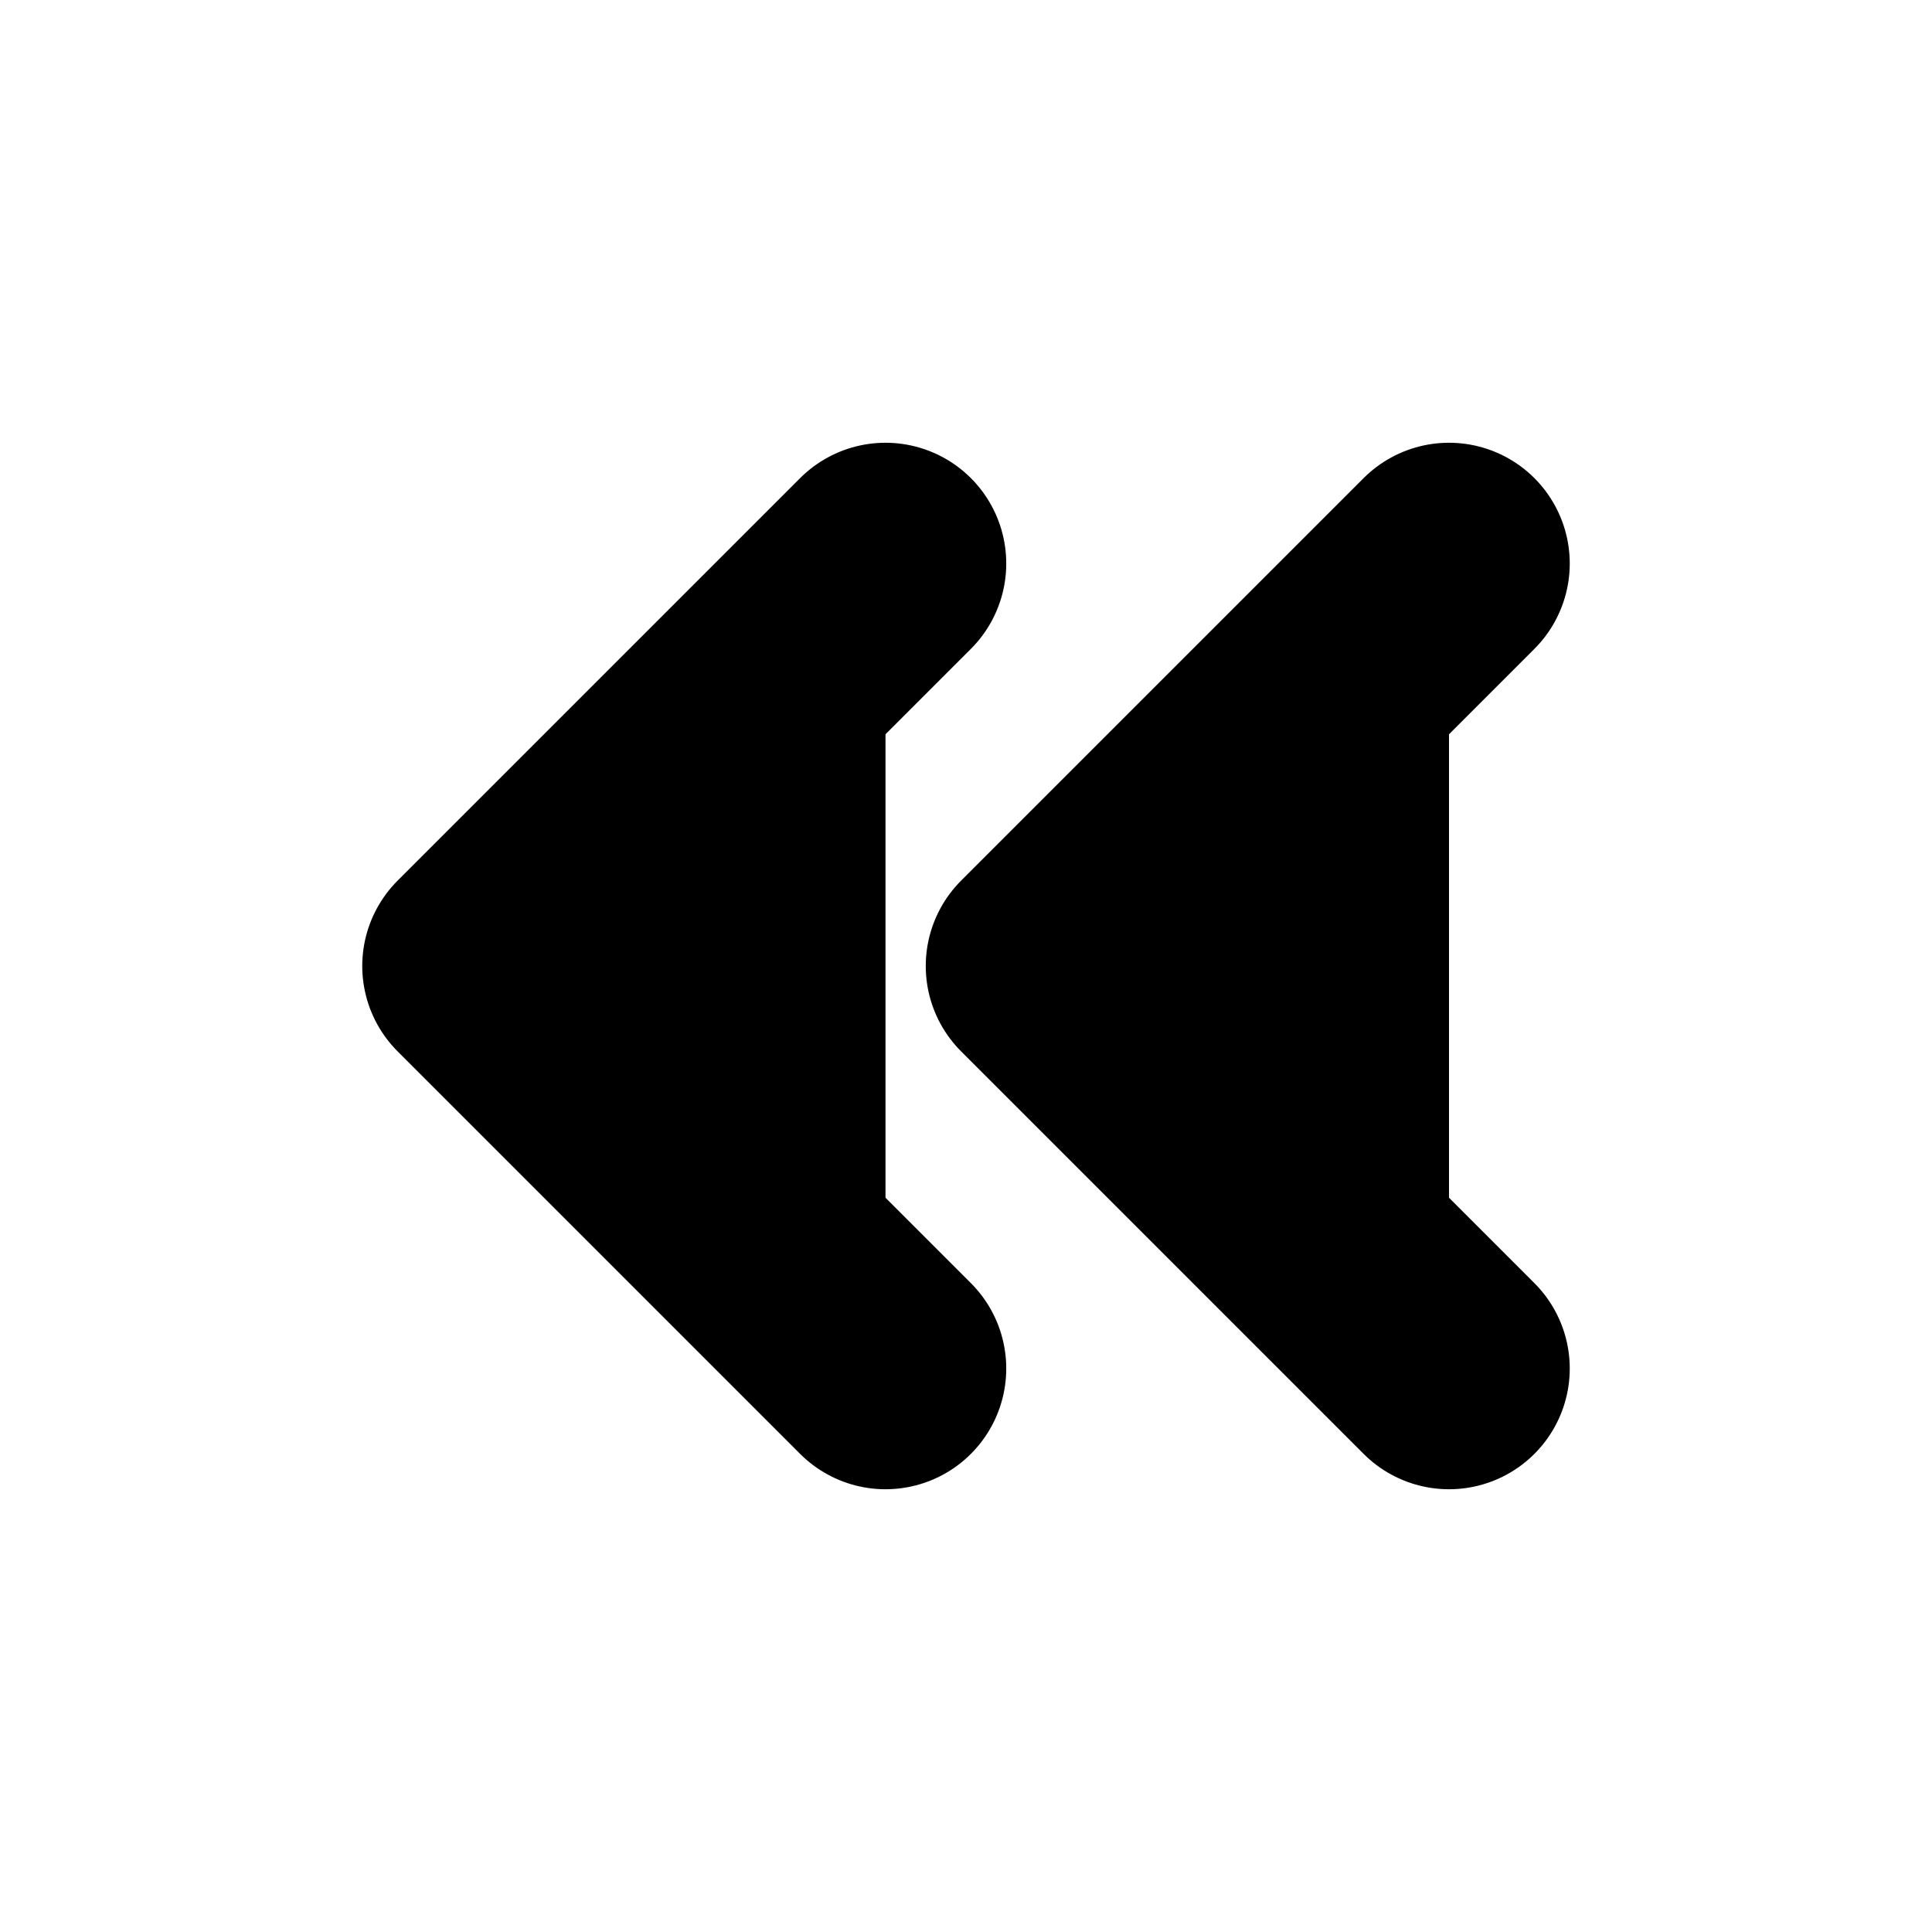
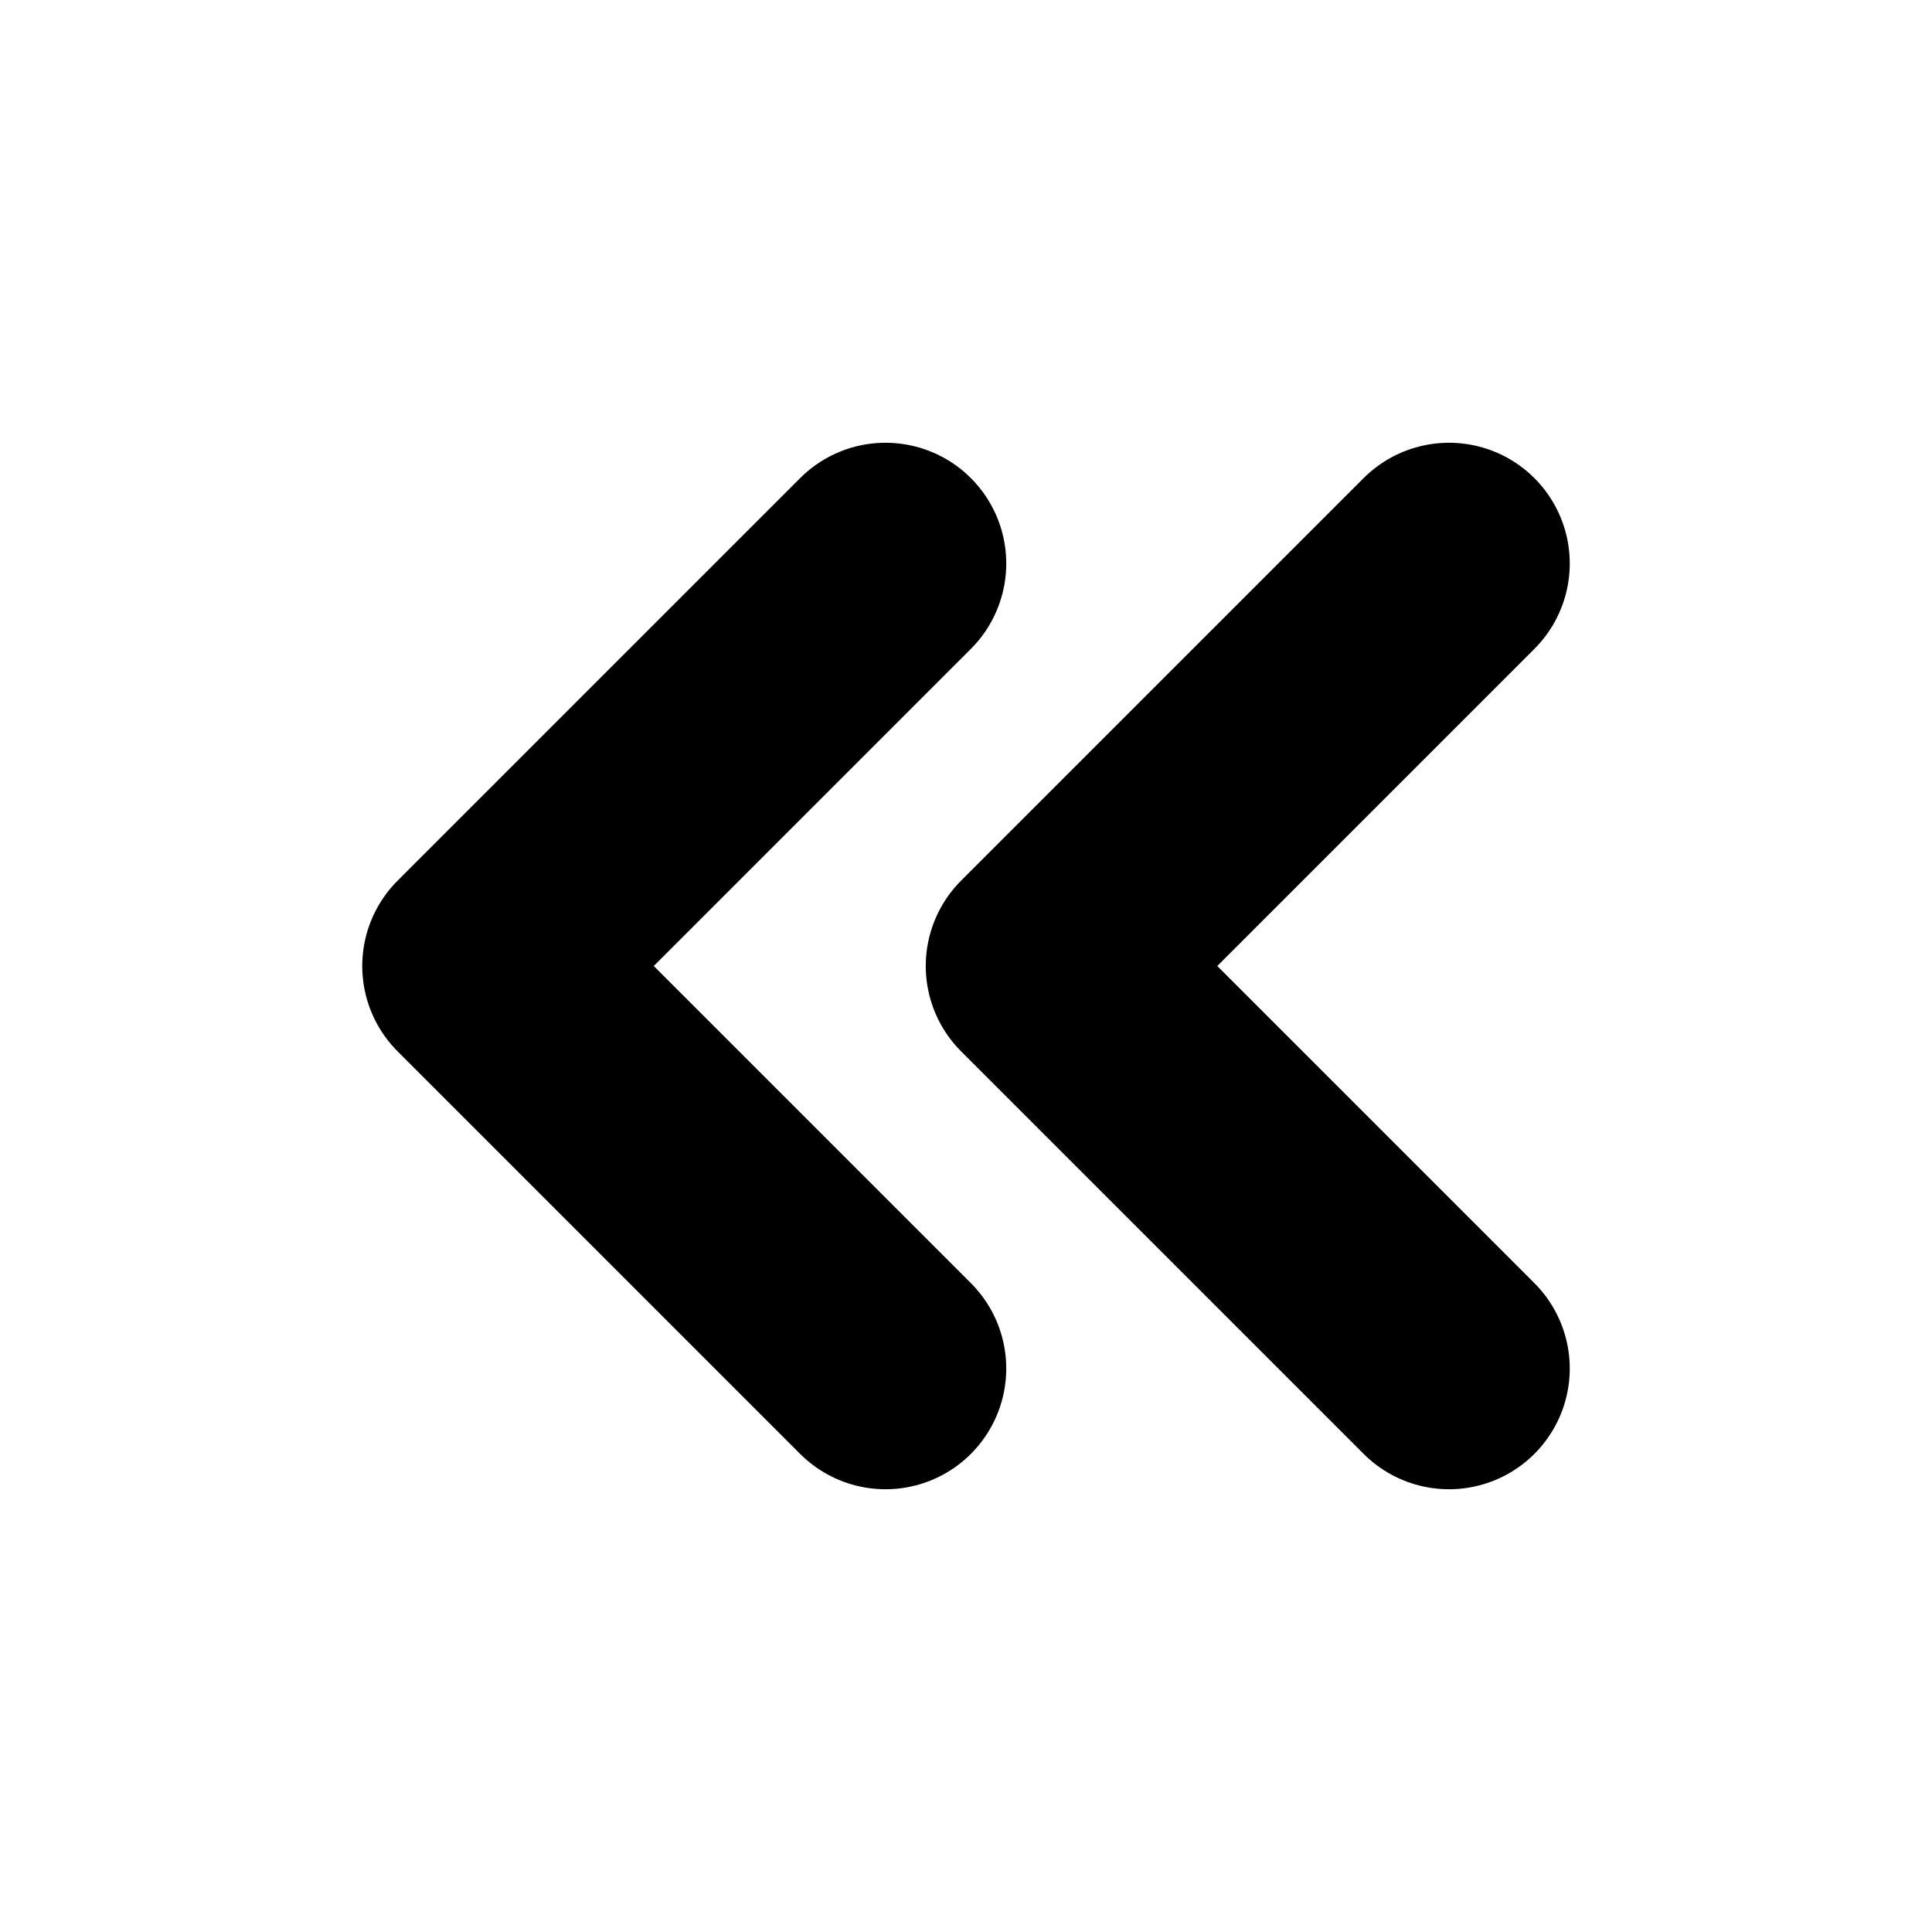
- <svg xmlns="http://www.w3.org/2000/svg" width="1em" height="1em">
-   <g id="tuiIconChevronsLeft">
-     <svg x="50%" y="50%" width="1em" height="1em" overflow="visible" viewBox="0 0 16 16">
-       <svg x="-8" y="-8">
-         <svg width="16" height="16" viewBox="0 0 24 24" stroke="currentColor" stroke-width="3" stroke-linecap="round" stroke-linejoin="round">
-           <polyline points="11 17 6 12 11 7" />
-           <polyline points="18 17 13 12 18 7" />
-         </svg>
-       </svg>
-     </svg>
-   </g>
+ <svg xmlns="http://www.w3.org/2000/svg" class="lucide lucide-chevrons-left" width="24" height="24" viewBox="0 0 24 24" fill="none" stroke="currentColor" stroke-width="3" stroke-linecap="round" stroke-linejoin="round">
+   <path d="m11 17-5-5 5-5" />
+   <path d="m18 17-5-5 5-5" />
</svg>
